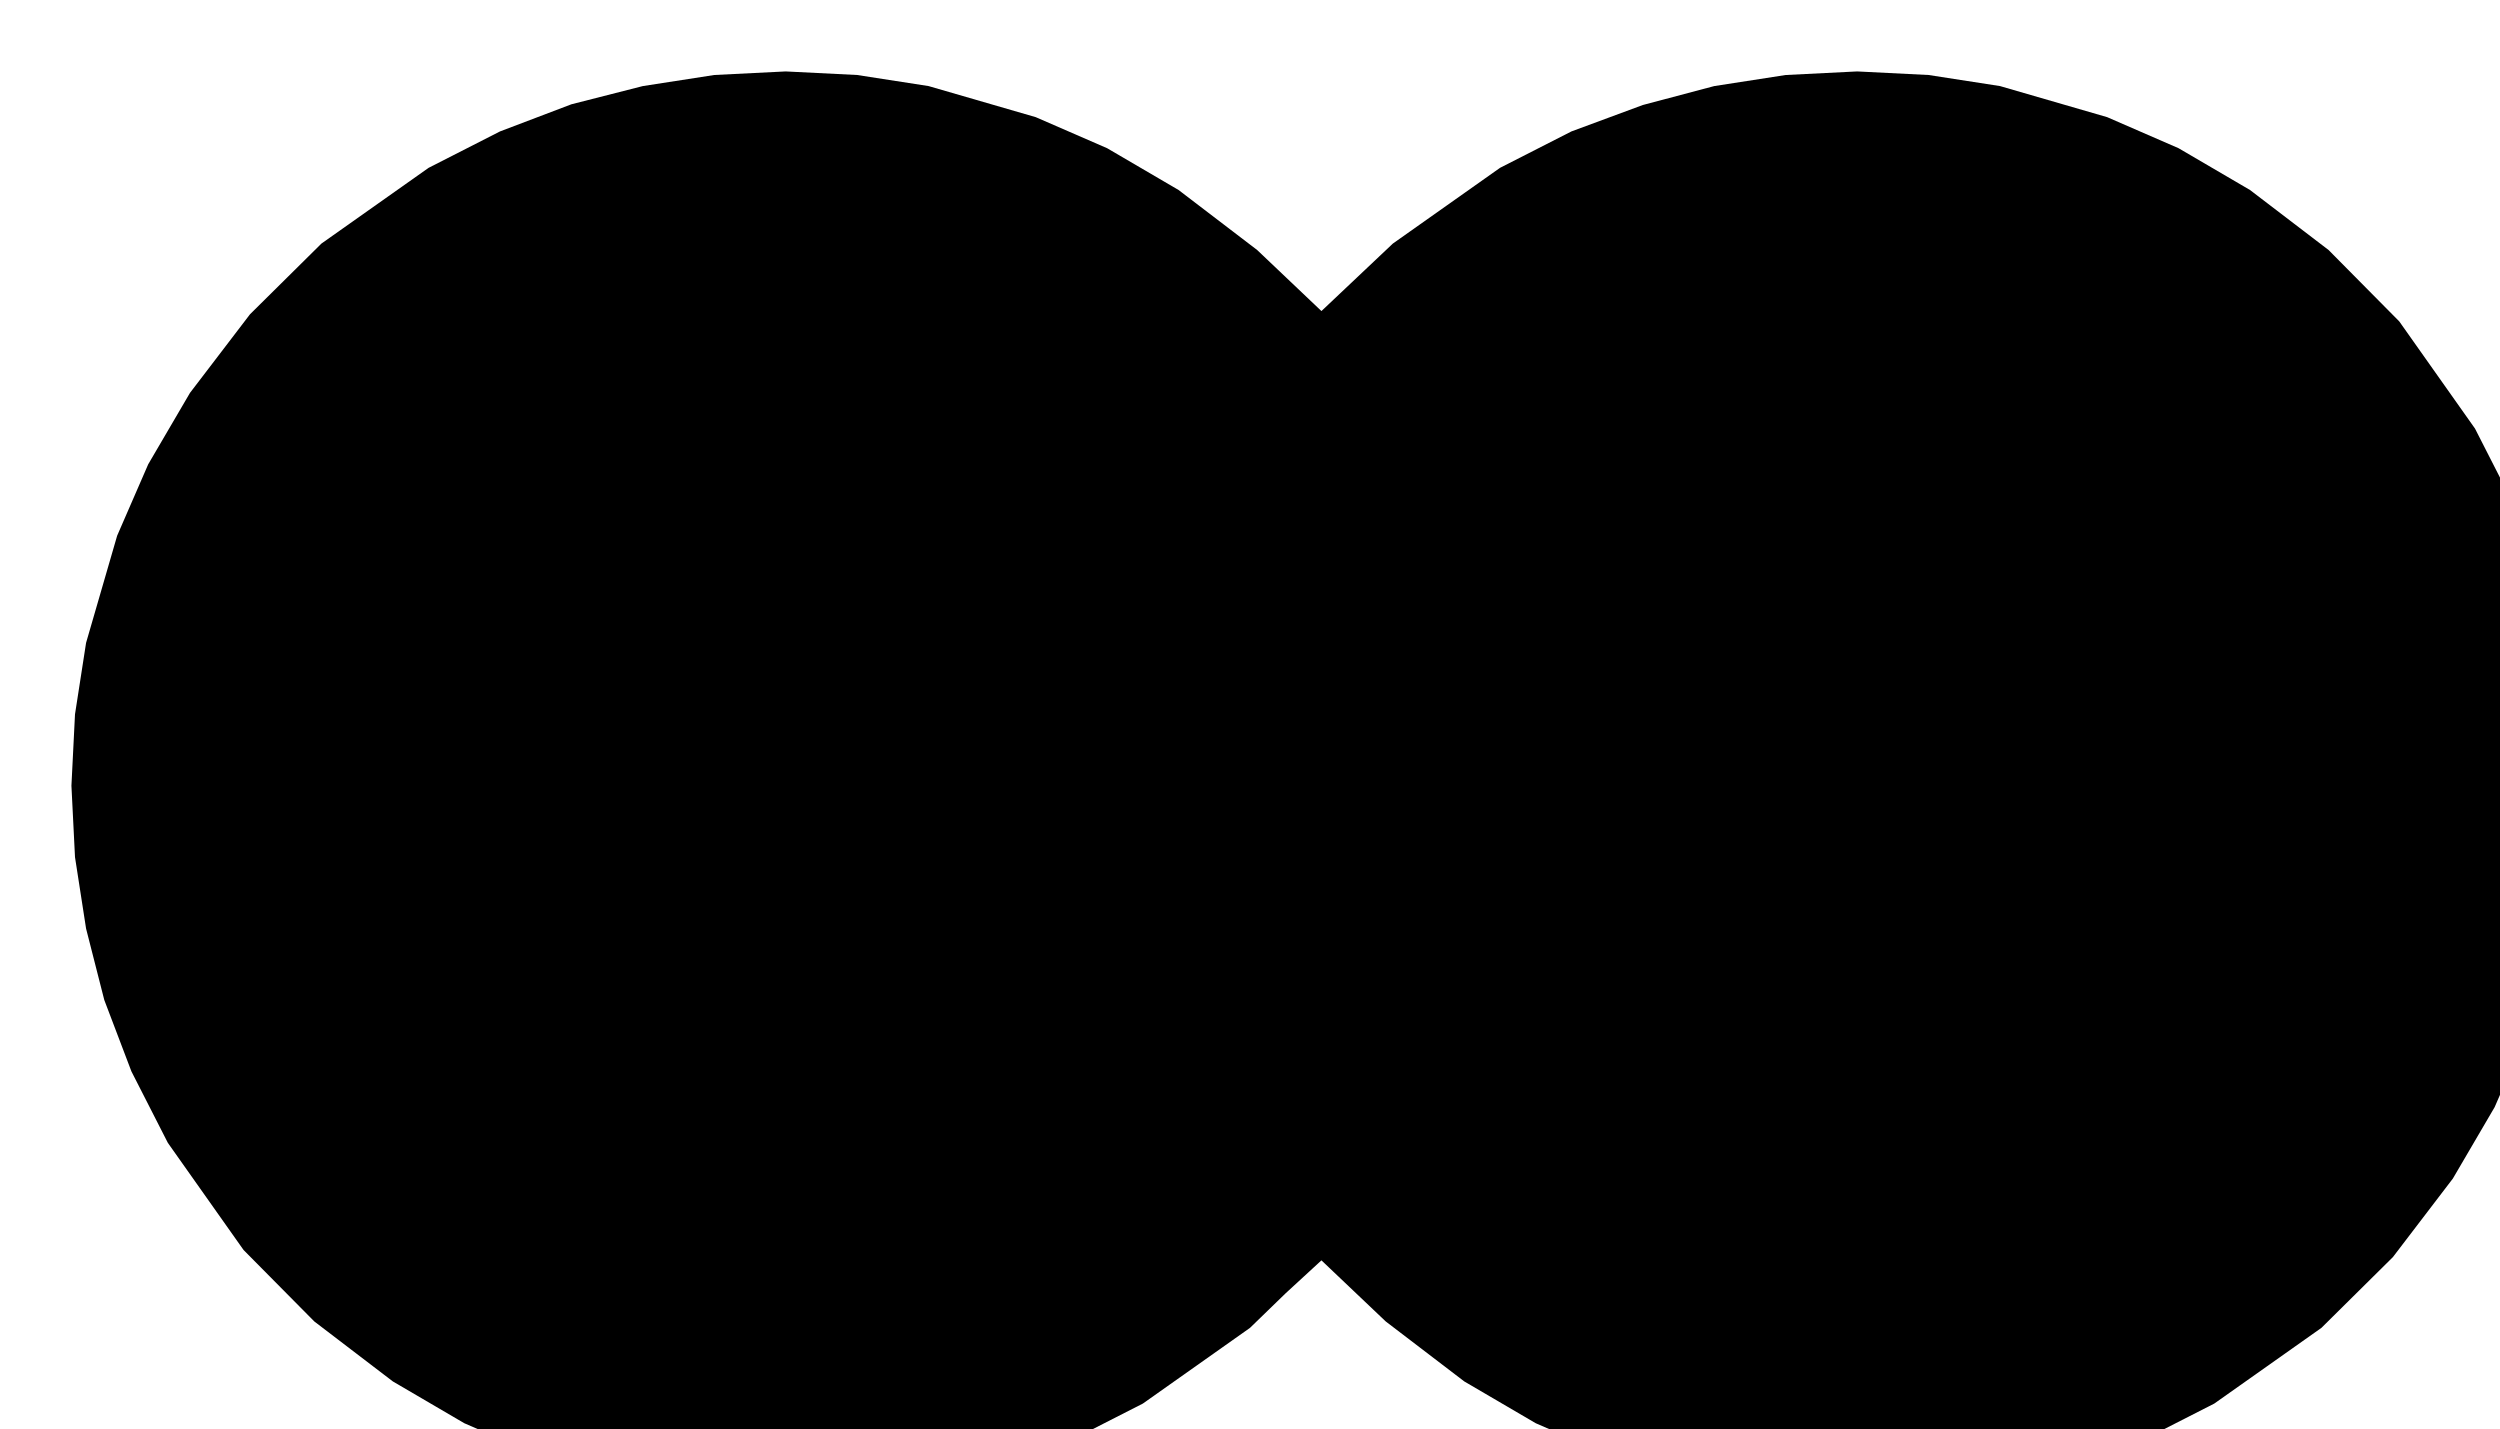
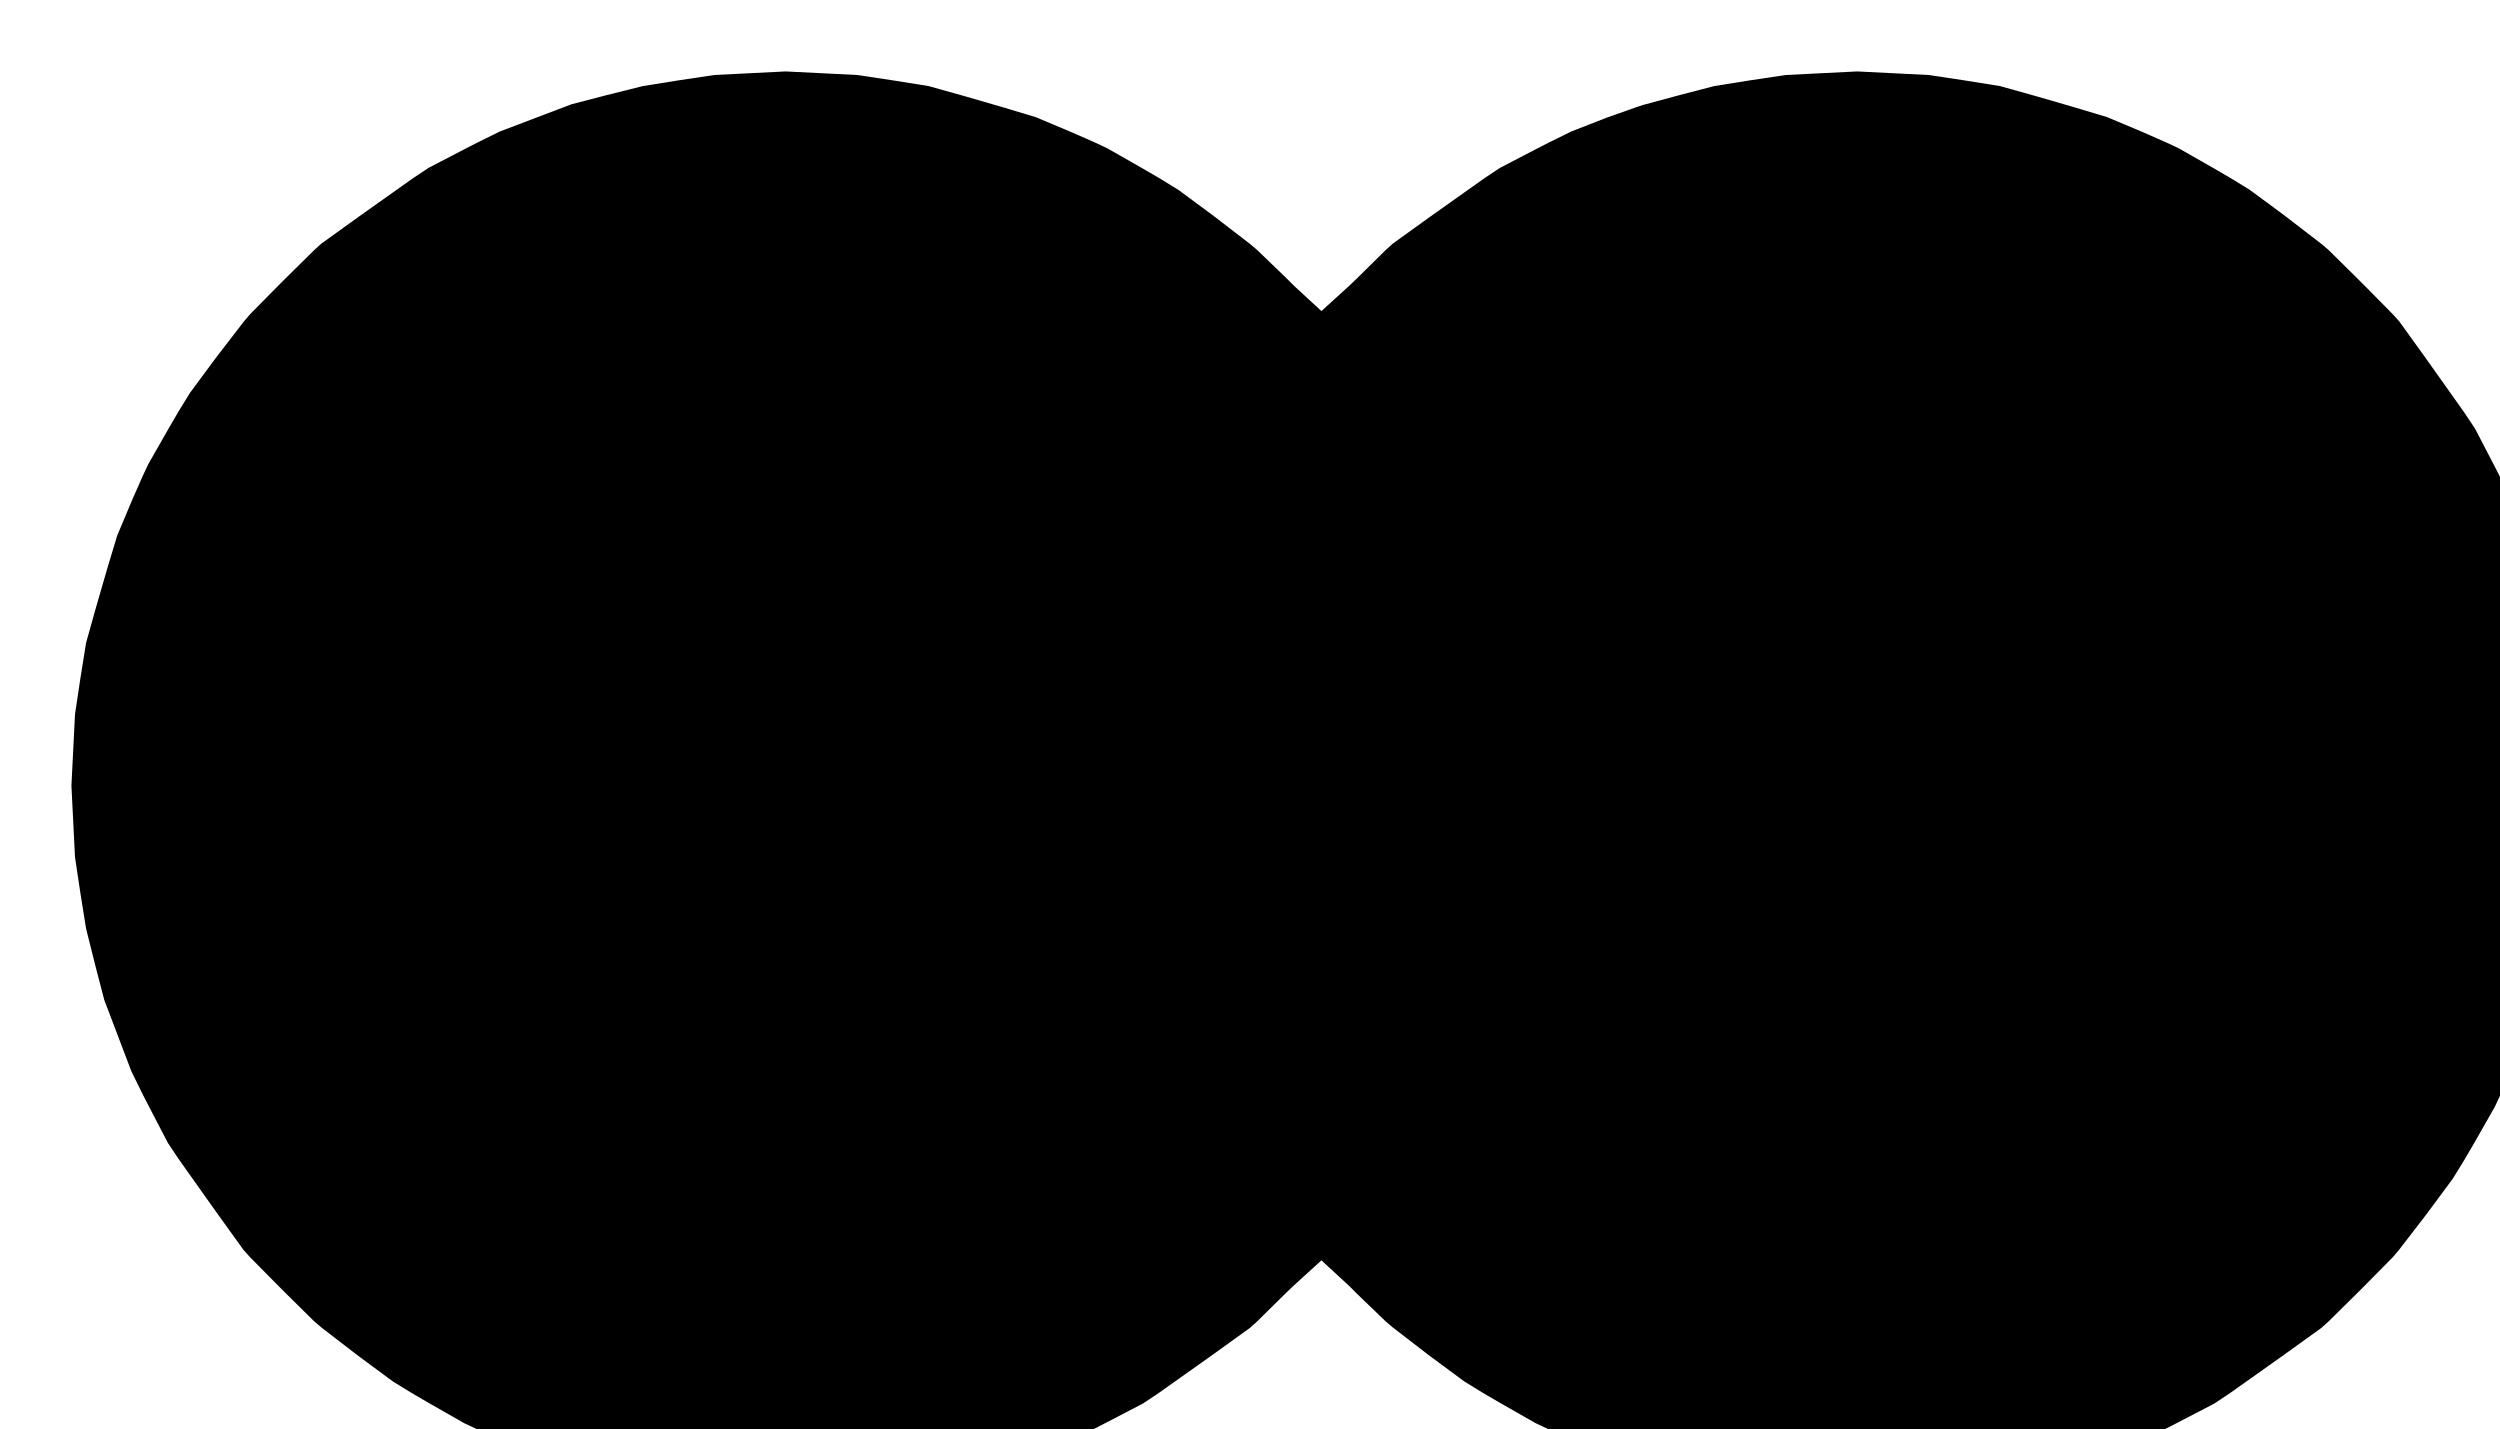
<svg xmlns="http://www.w3.org/2000/svg">
-   <path fill-rule="evenodd" style="fill: rgb(0, 0, 0); stroke: none; stroke-width: none;" d="M2.00,22.00 L2.10,24.00 L2.41,26.00 L2.92,28.00 L3.68,30.00 L4.70,32.00 L6.82,35.00 L8.80,37.00 L11.00,38.68 L13.00,39.85 L15.00,40.72 L18.00,41.59 L20.00,41.90 L22.00,42.00 L24.00,41.90 L26.00,41.59 L28.00,41.08 L30.00,40.32 L32.00,39.30 L35.00,37.18 L36.00,36.21 L36.00,36.21 L37.00,35.29 L38.80,37.00 L41.00,38.68 L43.00,39.85 L45.00,40.72 L48.00,41.59 L50.00,41.90 L52.00,42.00 L54.00,41.90 L56.00,41.59 L58.00,41.08 L60.00,40.32 L62.00,39.30 L65.00,37.18 L67.00,35.20 L68.68,33.00 L69.85,31.00 L70.72,29.00 L71.59,26.00 L71.90,24.00 L72.00,22.00 L71.90,20.00 L71.59,18.00 L71.08,16.00 L70.32,14.00 L69.30,12.00 L67.18,9.00 L65.20,7.00 L63.00,5.32 L61.00,4.15 L59.00,3.28 L56.00,2.41 L54.00,2.10 L52.00,2.00 L50.00,2.10 L48.00,2.41 L46.00,2.94 L44.00,3.68 L42.00,4.70 L39.00,6.82 L37.00,8.71 L35.20,7.00 L33.00,5.32 L31.00,4.15 L29.00,3.28 L26.00,2.41 L24.00,2.10 L22.00,2.00 L20.00,2.10 L18.00,2.41 L16.00,2.92 L14.00,3.68 L12.00,4.70 L9.00,6.82 L7.00,8.80 L5.32,11.00 L4.15,13.00 L3.28,15.00 L2.41,18.00 L2.10,20.00 L2.00,22.00 " />
+   <path fill-rule="evenodd" style="fill: rgb(0, 0, 0); stroke: none; stroke-width: none;" d="M2.00,22.00 L2.05,23.00 L2.10,24.00 L2.25,25.00 L2.41,26.00 L2.66,27.00 L2.92,28.00 L2.92,28.00 L3.00,28.21 L3.00,28.21 L3.30,29.00 L3.68,30.00 L4.00,30.65 L4.18,31.00 L4.70,32.00 L5.00,32.45 L5.39,33.00 L6.00,33.86 L6.00,33.86 L6.10,34.00 L6.10,34.00 L6.82,35.00 L6.82,35.00 L7.00,35.20 L7.00,35.20 L7.79,36.00 L7.79,36.00 L8.00,36.21 L8.00,36.21 L8.80,37.00 L8.80,37.00 L9.00,37.17 L9.00,37.17 L10.00,37.94 L10.00,37.94 L10.08,38.00 L10.08,38.00 L11.00,38.68 L11.52,39.00 L12.00,39.28 L13.00,39.85 L13.32,40.00 L14.00,40.30 L15.00,40.72 L15.93,41.00 L15.93,41.00 L16.00,41.02 L16.00,41.02 L17.00,41.31 L18.00,41.59 L19.00,41.75 L20.00,41.90 L21.00,41.95 L22.00,42.00 L23.00,41.95 L24.00,41.90 L25.00,41.75 L26.00,41.59 L27.00,41.34 L28.00,41.08 L28.00,41.08 L28.21,41.00 L28.21,41.00 L29.00,40.70 L30.00,40.32 L30.65,40.00 L31.00,39.82 L32.00,39.30 L32.45,39.00 L33.00,38.61 L33.86,38.00 L33.86,38.00 L34.00,37.90 L34.00,37.90 L35.00,37.18 L35.00,37.18 L35.20,37.00 L35.20,37.00 L36.00,36.21 L36.00,36.21 L36.22,36.00 L36.22,36.00 L37.00,35.29 L37.77,36.00 L37.77,36.00 L38.00,36.23 L38.00,36.23 L38.80,37.00 L38.80,37.00 L39.00,37.17 L39.00,37.17 L40.00,37.94 L40.00,37.94 L40.08,38.00 L40.08,38.00 L41.00,38.68 L41.52,39.00 L42.00,39.28 L43.00,39.85 L43.32,40.00 L44.00,40.30 L45.00,40.72 L45.93,41.00 L45.93,41.00 L46.00,41.02 L46.00,41.02 L47.00,41.31 L48.00,41.59 L49.00,41.75 L50.00,41.90 L51.00,41.95 L52.00,42.00 L53.00,41.95 L54.00,41.90 L55.00,41.75 L56.00,41.59 L57.00,41.34 L58.00,41.08 L58.00,41.08 L58.21,41.00 L58.21,41.00 L59.00,40.70 L60.00,40.32 L60.65,40.00 L61.00,39.82 L62.00,39.30 L62.45,39.00 L63.00,38.61 L63.86,38.00 L63.86,38.00 L64.00,37.90 L64.00,37.90 L65.00,37.18 L65.00,37.18 L65.20,37.00 L65.20,37.00 L66.00,36.21 L66.00,36.21 L66.21,36.00 L66.21,36.00 L67.00,35.20 L67.00,35.20 L67.17,35.00 L67.17,35.00 L67.94,34.00 L67.94,34.00 L68.00,33.92 L68.00,33.92 L68.68,33.00 L69.00,32.48 L69.28,32.00 L69.85,31.00 L69.85,31.00 L70.00,30.68 L70.00,30.68 L70.30,30.00 L70.72,29.00 L71.00,28.07 L71.00,28.07 L71.02,28.00 L71.02,28.00 L71.31,27.00 L71.59,26.00 L71.75,25.00 L71.90,24.00 L71.95,23.00 L72.00,22.00 L71.95,21.00 L71.90,20.00 L71.75,19.00 L71.59,18.00 L71.34,17.00 L71.08,16.00 L71.08,16.00 L71.00,15.79 L71.00,15.79 L70.70,15.00 L70.32,14.00 L70.00,13.35 L69.82,13.00 L69.30,12.00 L69.00,11.55 L68.61,11.00 L68.00,10.14 L68.00,10.14 L67.90,10.00 L67.90,10.00 L67.18,9.00 L67.18,9.00 L67.00,8.80 L67.00,8.80 L66.21,8.00 L66.21,8.00 L66.00,7.79 L66.00,7.79 L65.20,7.00 L65.20,7.00 L65.00,6.83 L65.00,6.83 L64.00,6.06 L64.00,6.06 L63.92,6.00 L63.92,6.00 L63.00,5.32 L62.48,5.00 L62.00,4.72 L61.00,4.15 L61.00,4.15 L60.68,4.00 L60.68,4.00 L60.00,3.70 L59.00,3.28 L58.07,3.00 L58.07,3.00 L58.00,2.98 L58.00,2.98 L57.00,2.69 L56.00,2.41 L55.00,2.25 L54.00,2.10 L53.00,2.05 L52.00,2.00 L51.00,2.05 L50.00,2.10 L49.00,2.25 L48.00,2.41 L47.00,2.67 L46.00,2.94 L46.00,2.94 L45.82,3.00 L45.82,3.00 L45.00,3.29 L44.00,3.68 L43.35,4.00 L43.00,4.18 L42.00,4.70 L41.55,5.00 L41.00,5.39 L40.14,6.00 L40.14,6.00 L40.00,6.10 L40.00,6.10 L39.00,6.82 L39.00,6.82 L38.80,7.00 L38.80,7.00 L38.00,7.79 L38.00,7.79 L37.78,8.00 L37.78,8.00 L37.00,8.71 L36.23,8.00 L36.23,8.00 L36.00,7.77 L36.00,7.77 L35.20,7.00 L35.20,7.00 L35.00,6.83 L35.00,6.83 L34.00,6.06 L34.00,6.06 L33.92,6.00 L33.92,6.00 L33.00,5.32 L32.48,5.00 L32.00,4.72 L31.00,4.15 L30.68,4.00 L30.00,3.70 L29.00,3.28 L28.07,3.00 L28.07,3.00 L28.00,2.98 L28.00,2.98 L27.00,2.69 L26.00,2.41 L25.00,2.25 L24.00,2.10 L23.00,2.05 L22.00,2.00 L21.00,2.05 L20.00,2.10 L19.00,2.25 L18.00,2.41 L17.00,2.66 L16.00,2.92 L16.00,2.92 L15.79,3.00 L15.79,3.00 L15.00,3.30 L14.00,3.68 L13.35,4.00 L13.00,4.18 L12.00,4.70 L11.55,5.00 L11.00,5.39 L10.14,6.00 L10.14,6.00 L10.00,6.10 L10.00,6.10 L9.00,6.82 L9.00,6.82 L8.80,7.00 L8.80,7.00 L8.00,7.79 L8.00,7.79 L7.79,8.00 L7.79,8.00 L7.00,8.80 L7.00,8.80 L6.83,9.00 L6.83,9.00 L6.06,10.00 L6.06,10.00 L6.00,10.08 L6.00,10.08 L5.32,11.00 L5.00,11.52 L4.72,12.00 L4.15,13.00 L4.00,13.32 L3.70,14.00 L3.28,15.00 L3.00,15.93 L3.00,15.93 L2.98,16.00 L2.98,16.00 L2.69,17.00 L2.41,18.00 L2.25,19.00 L2.10,20.00 L2.05,21.00 L2.00,22.00 " />
</svg>
